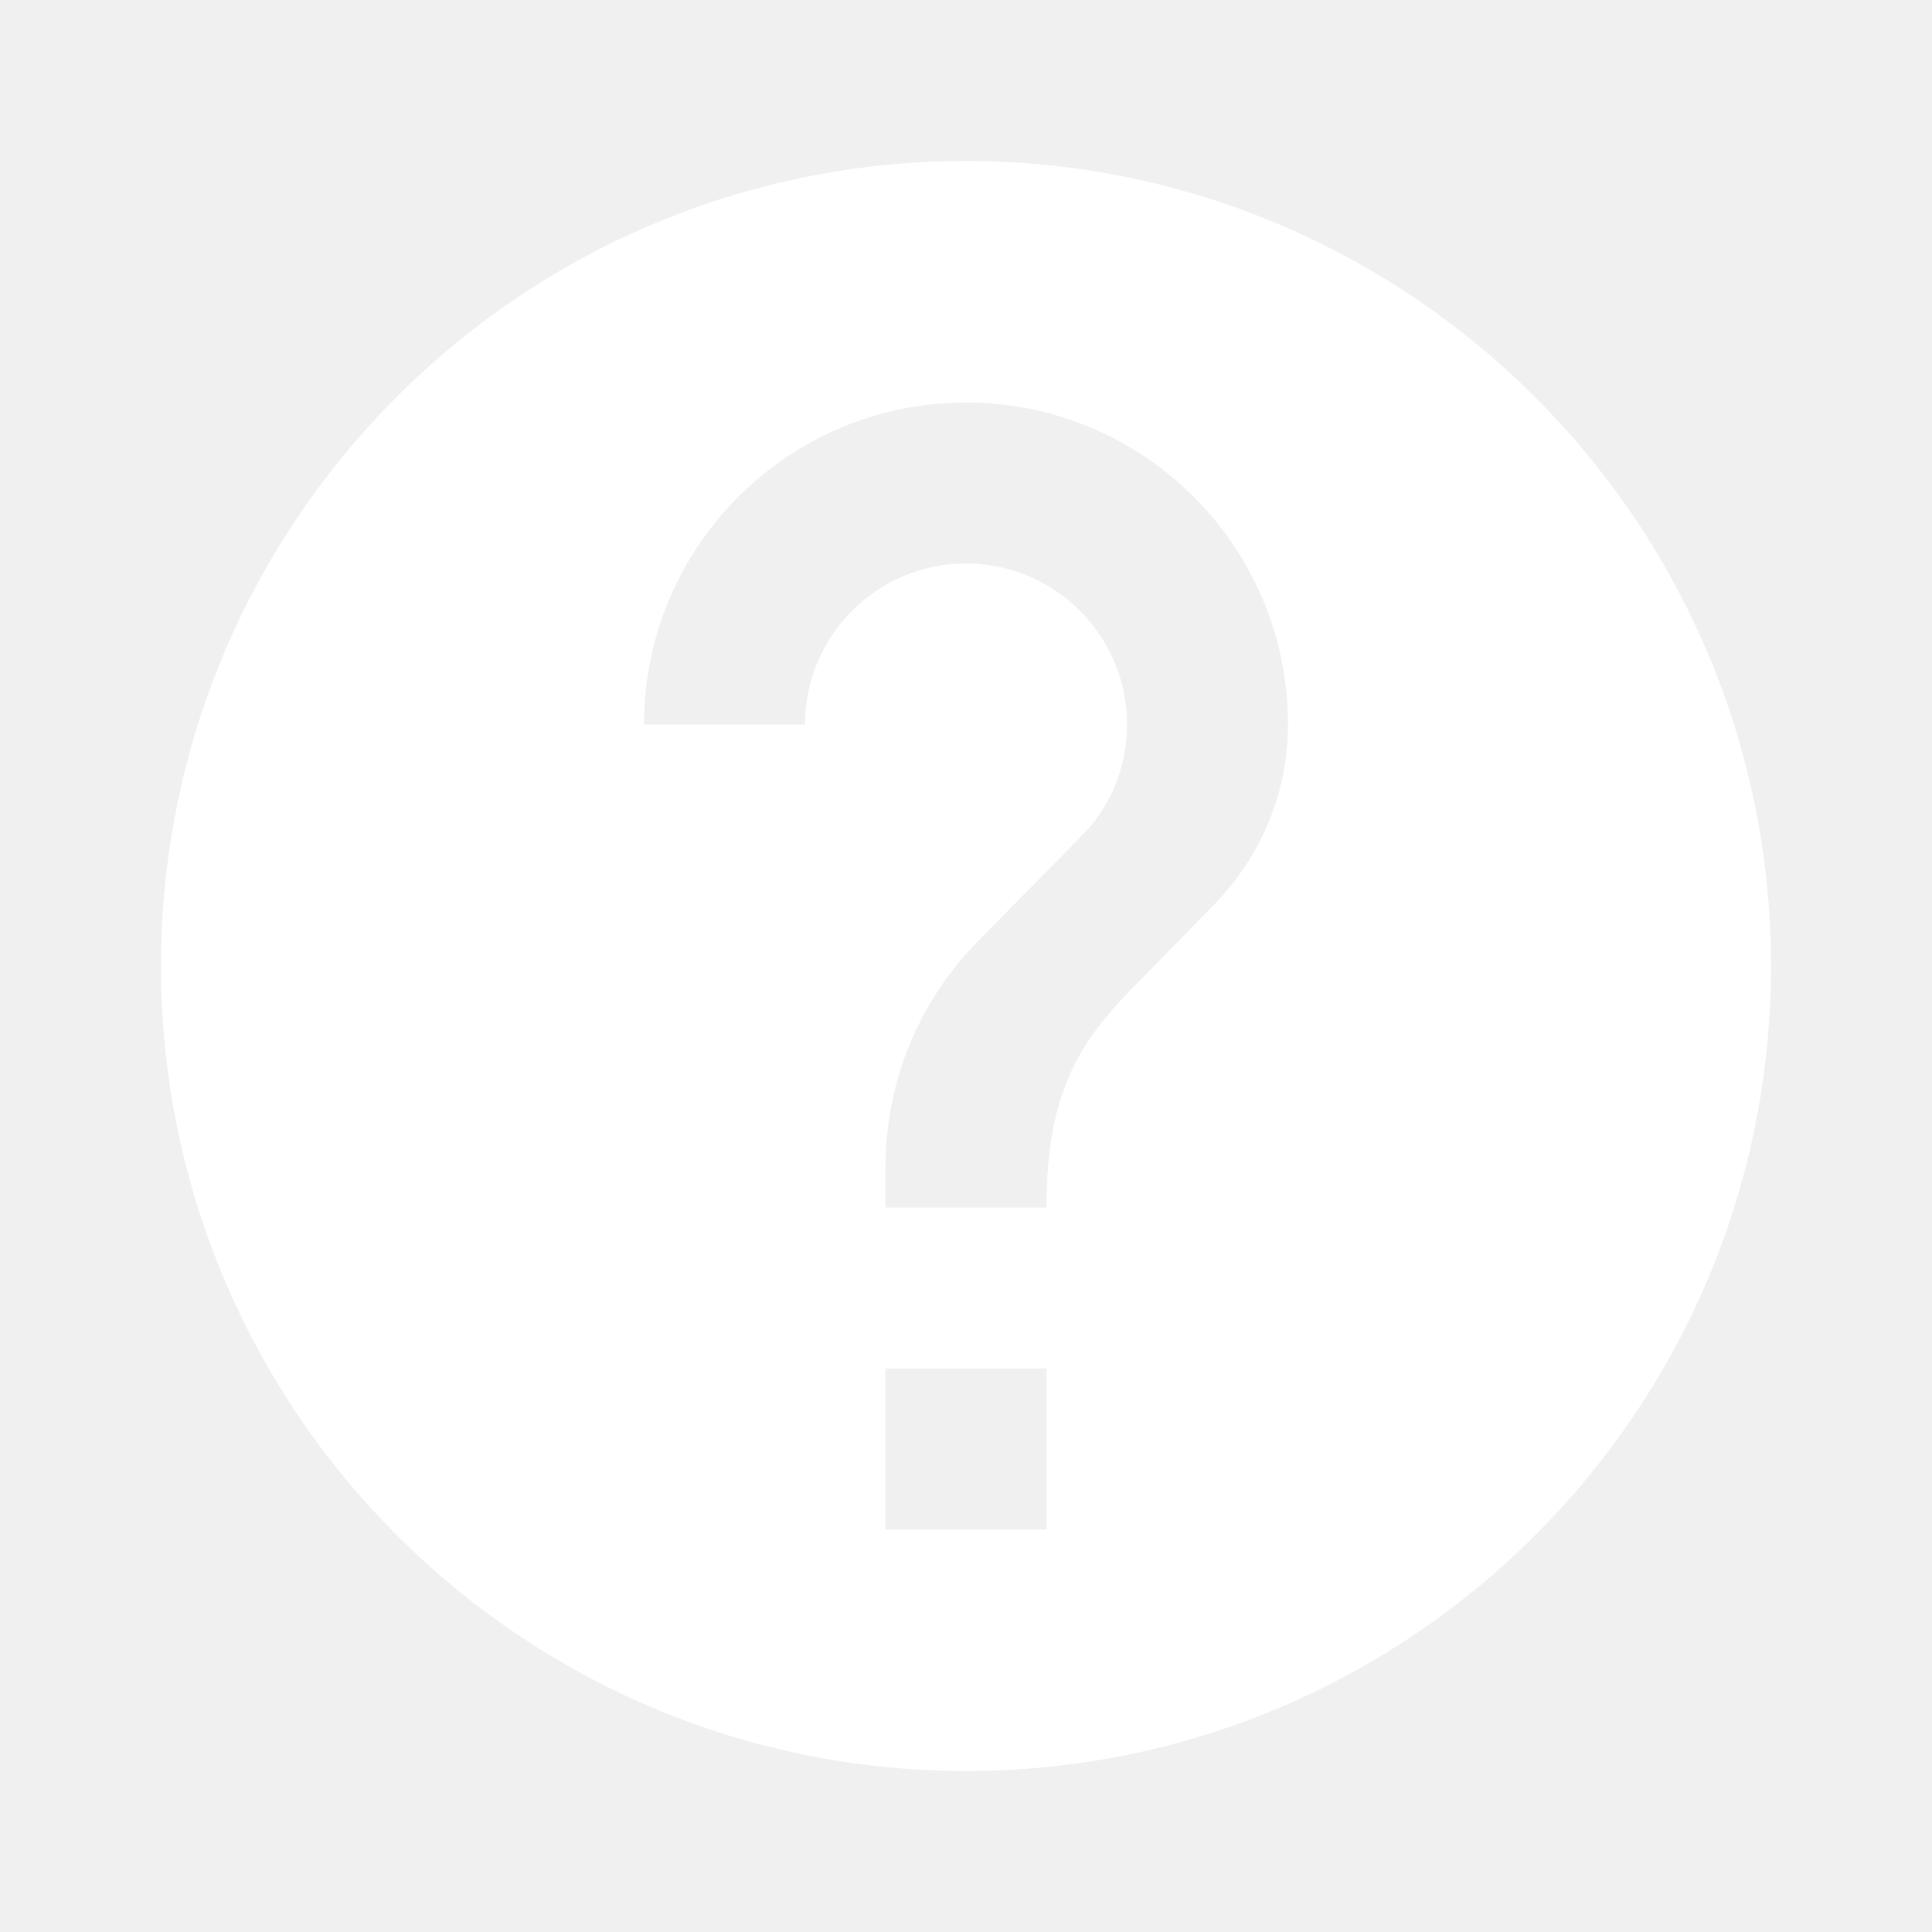
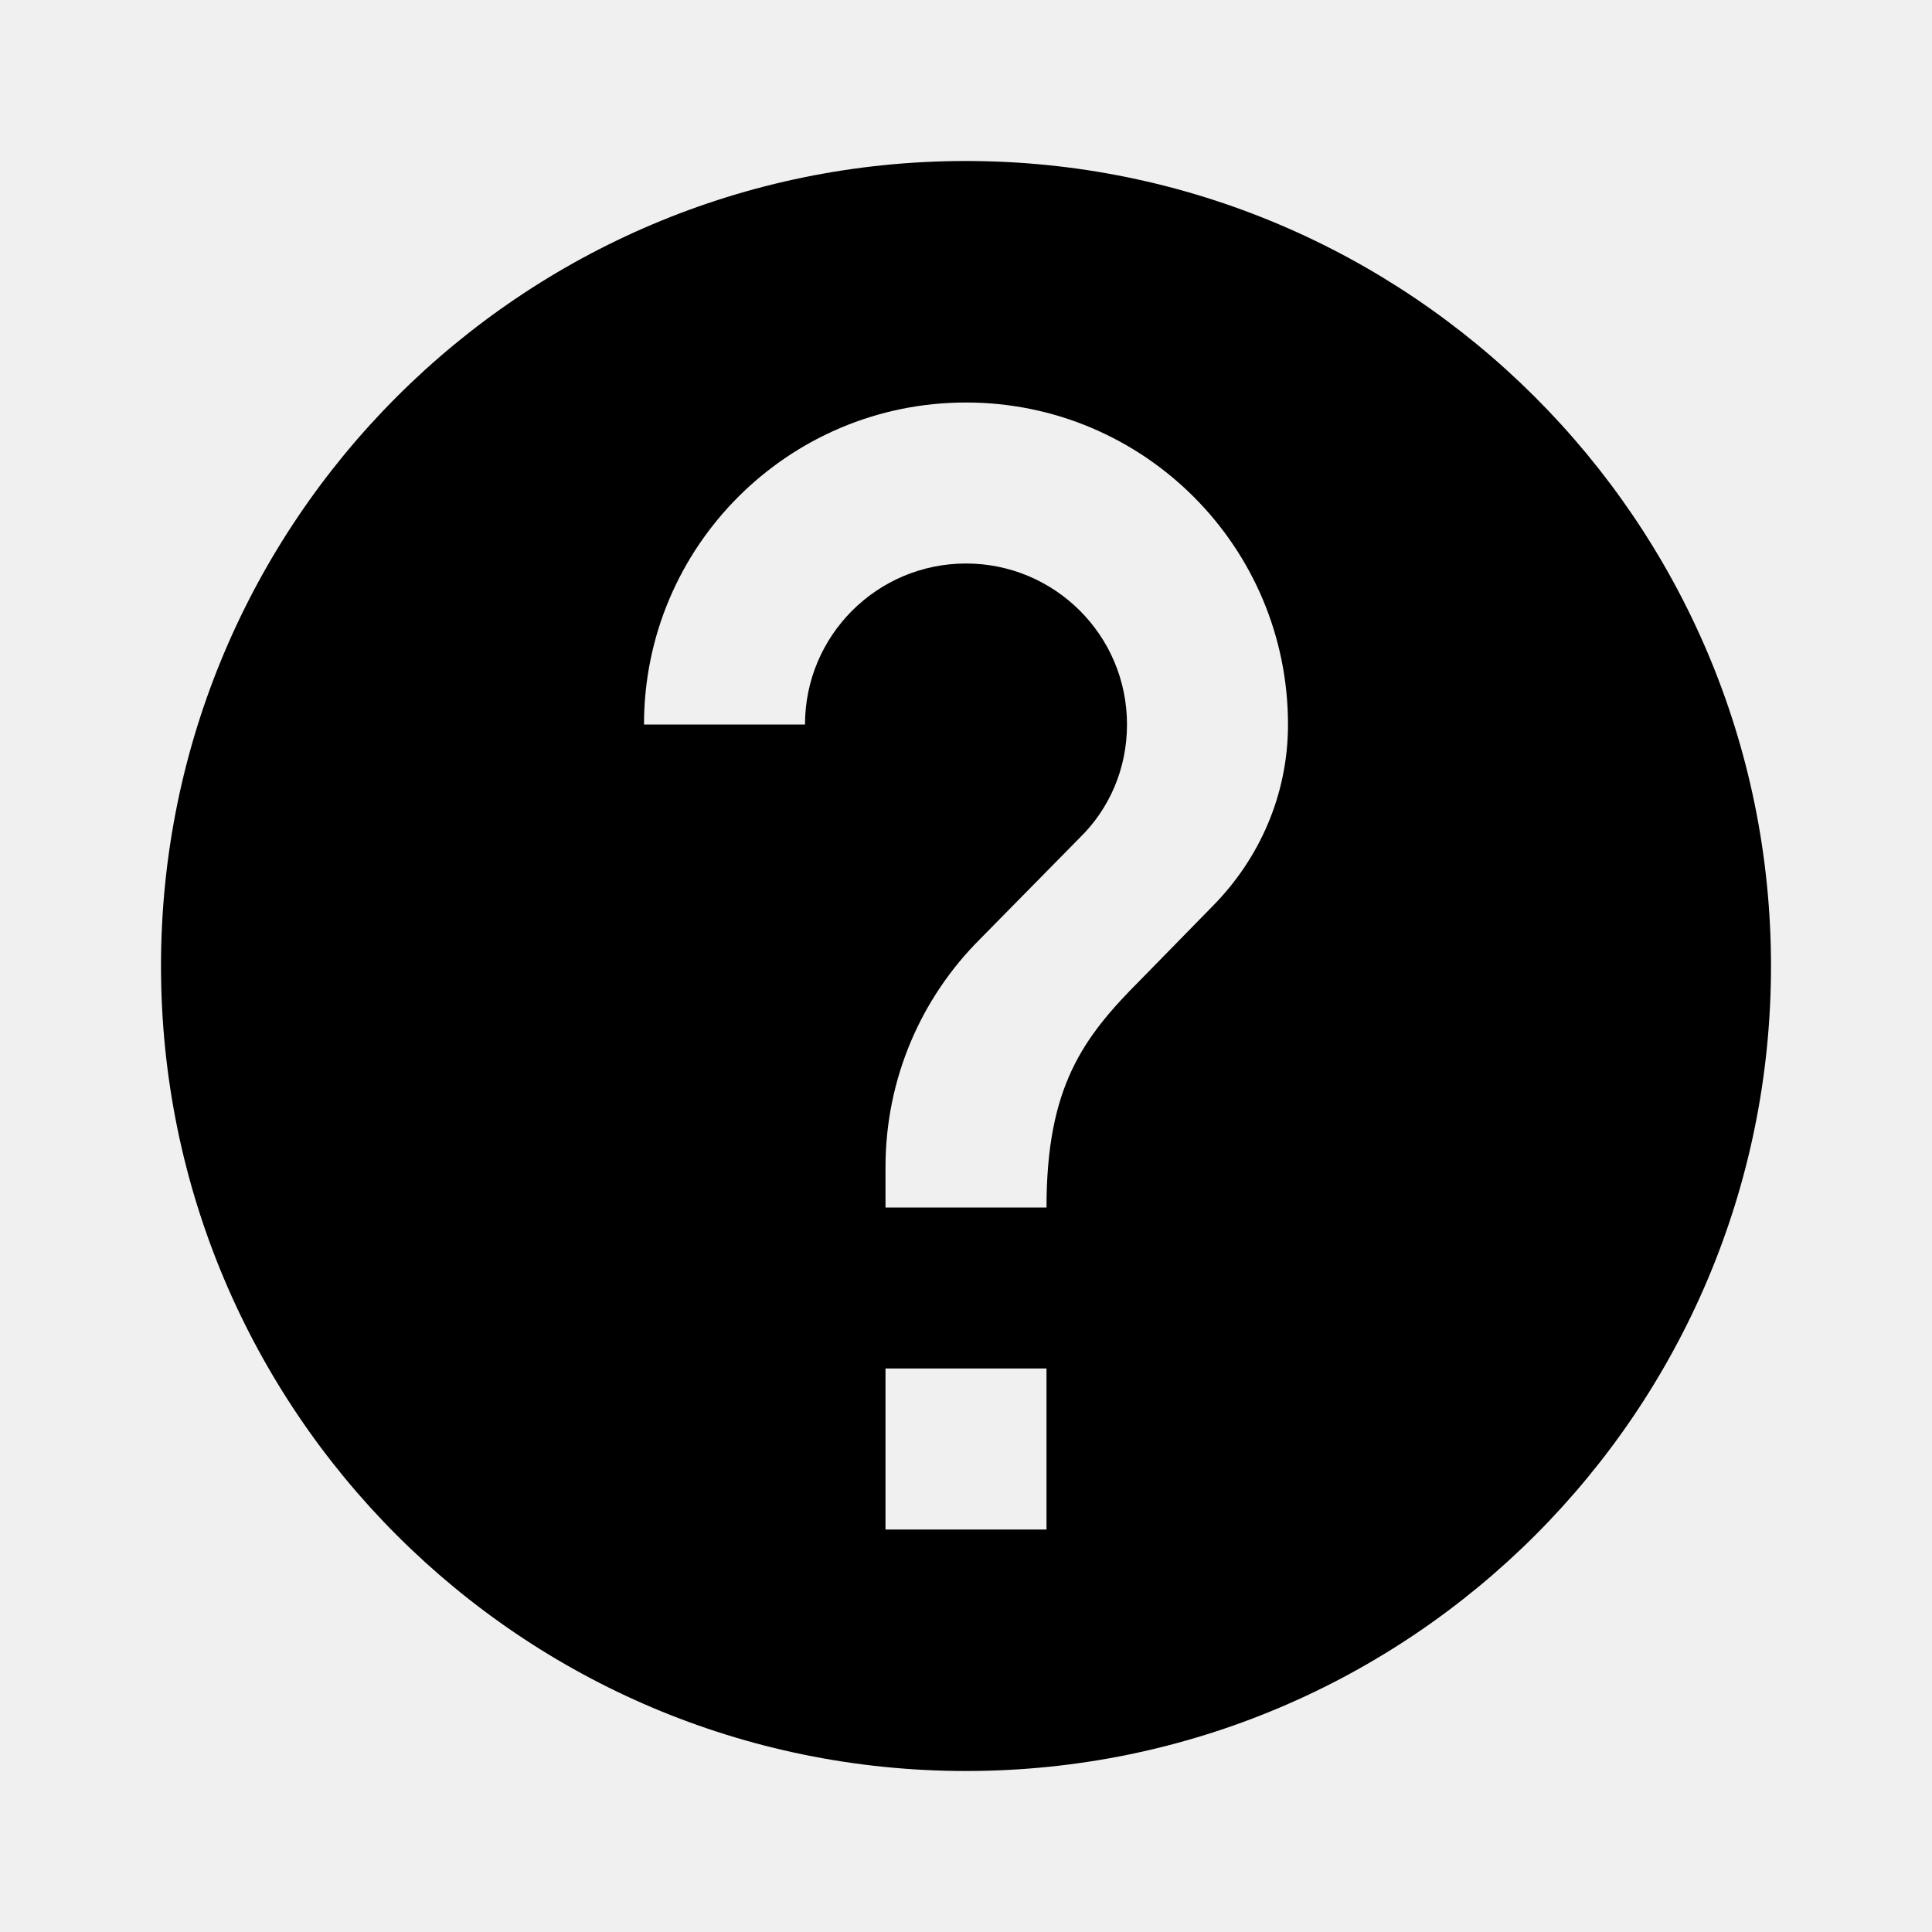
<svg xmlns="http://www.w3.org/2000/svg" viewBox="0 0 24 24">
-   <path d="M15.07,11.25L14.17,12.17C13.45,12.89 13,13.5 13,15H11V14.5C11,13.39 11.45,12.39 12.17,11.67L13.41,10.41C13.78,10.05 14,9.55 14,9C14,7.89 13.1,7 12,7A2,2 0 0,0 10,9H8A4,4 0 0,1 12,5A4,4 0 0,1 16,9C16,9.88 15.64,10.67 15.07,11.25M13,19H11V17H13M12,2A10,10 0 0,0 2,12A10,10 0 0,0 12,22A10,10 0 0,0 22,12C22,6.47 17.5,2 12,2Z" fill="white" />
+   <path d="M15.07,11.25L14.17,12.17C13.45,12.89 13,13.5 13,15H11V14.5C11,13.39 11.45,12.39 12.17,11.67L13.41,10.41C13.78,10.05 14,9.55 14,9C14,7.89 13.1,7 12,7A2,2 0 0,0 10,9H8A4,4 0 0,1 12,5A4,4 0 0,1 16,9C16,9.88 15.64,10.67 15.07,11.25M13,19H11V17H13M12,2A10,10 0 0,0 2,12A10,10 0 0,0 12,22A10,10 0 0,0 22,12C22,6.47 17.5,2 12,2Z" />
</svg>
